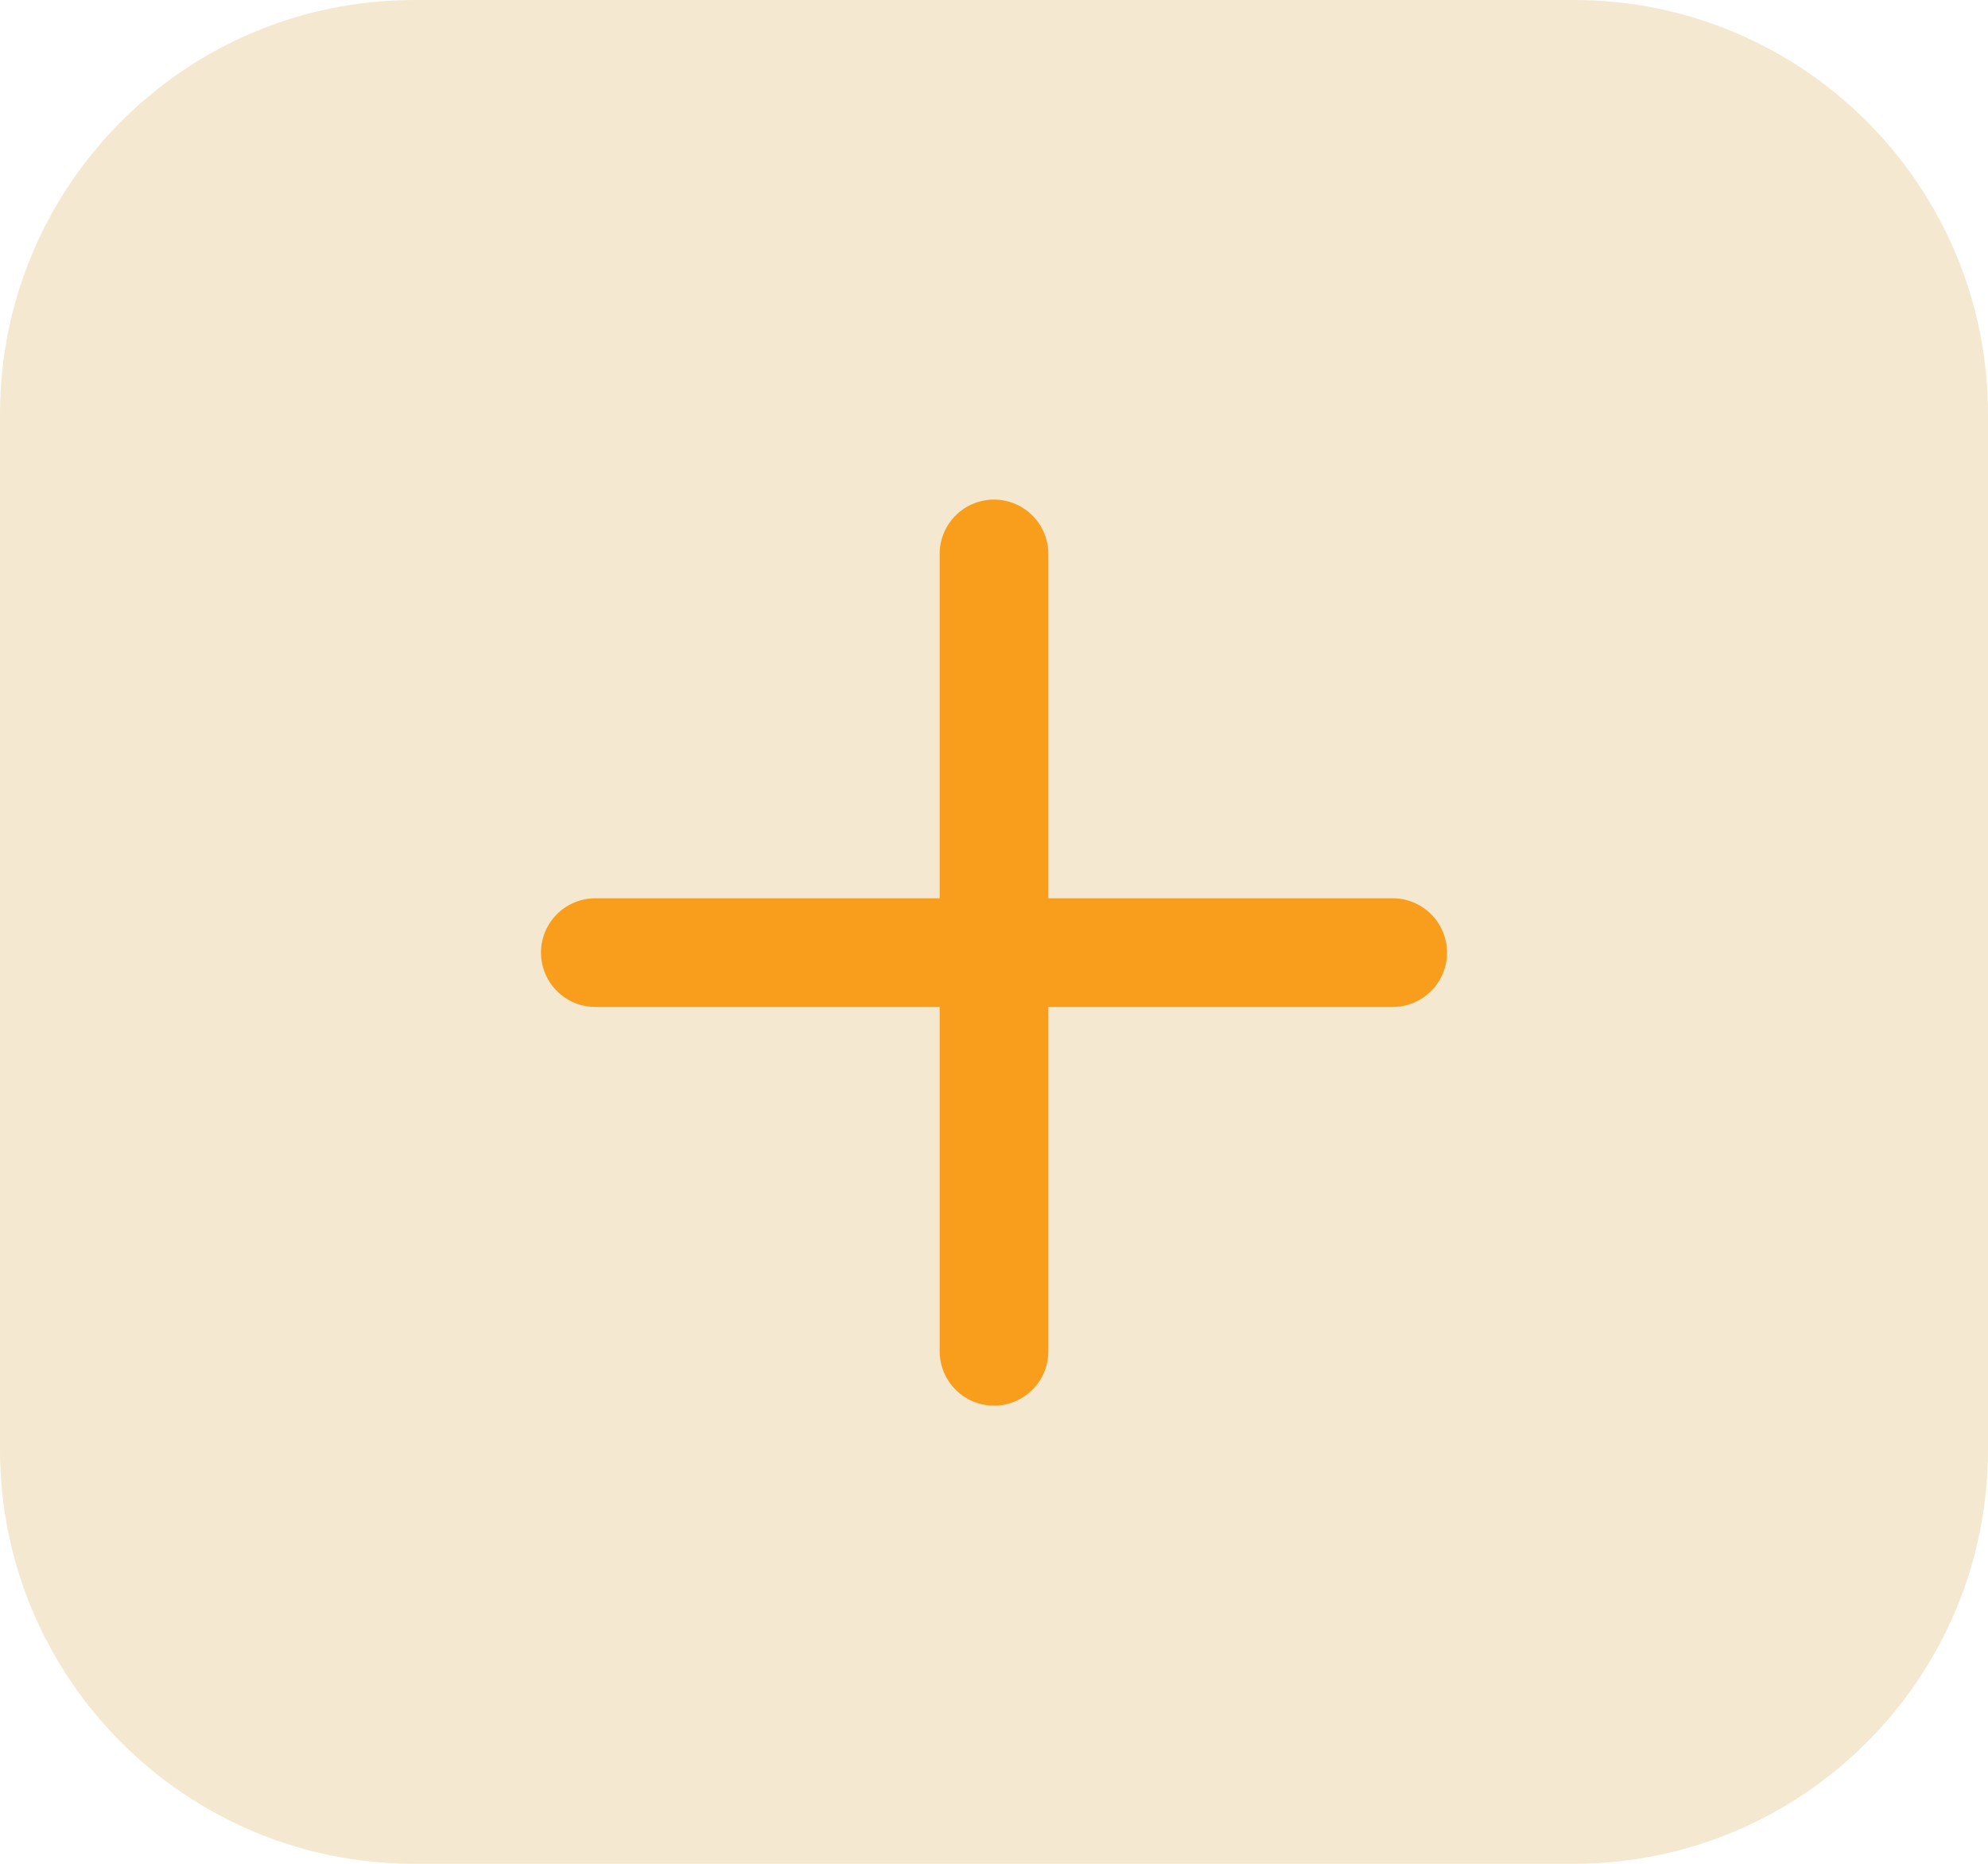
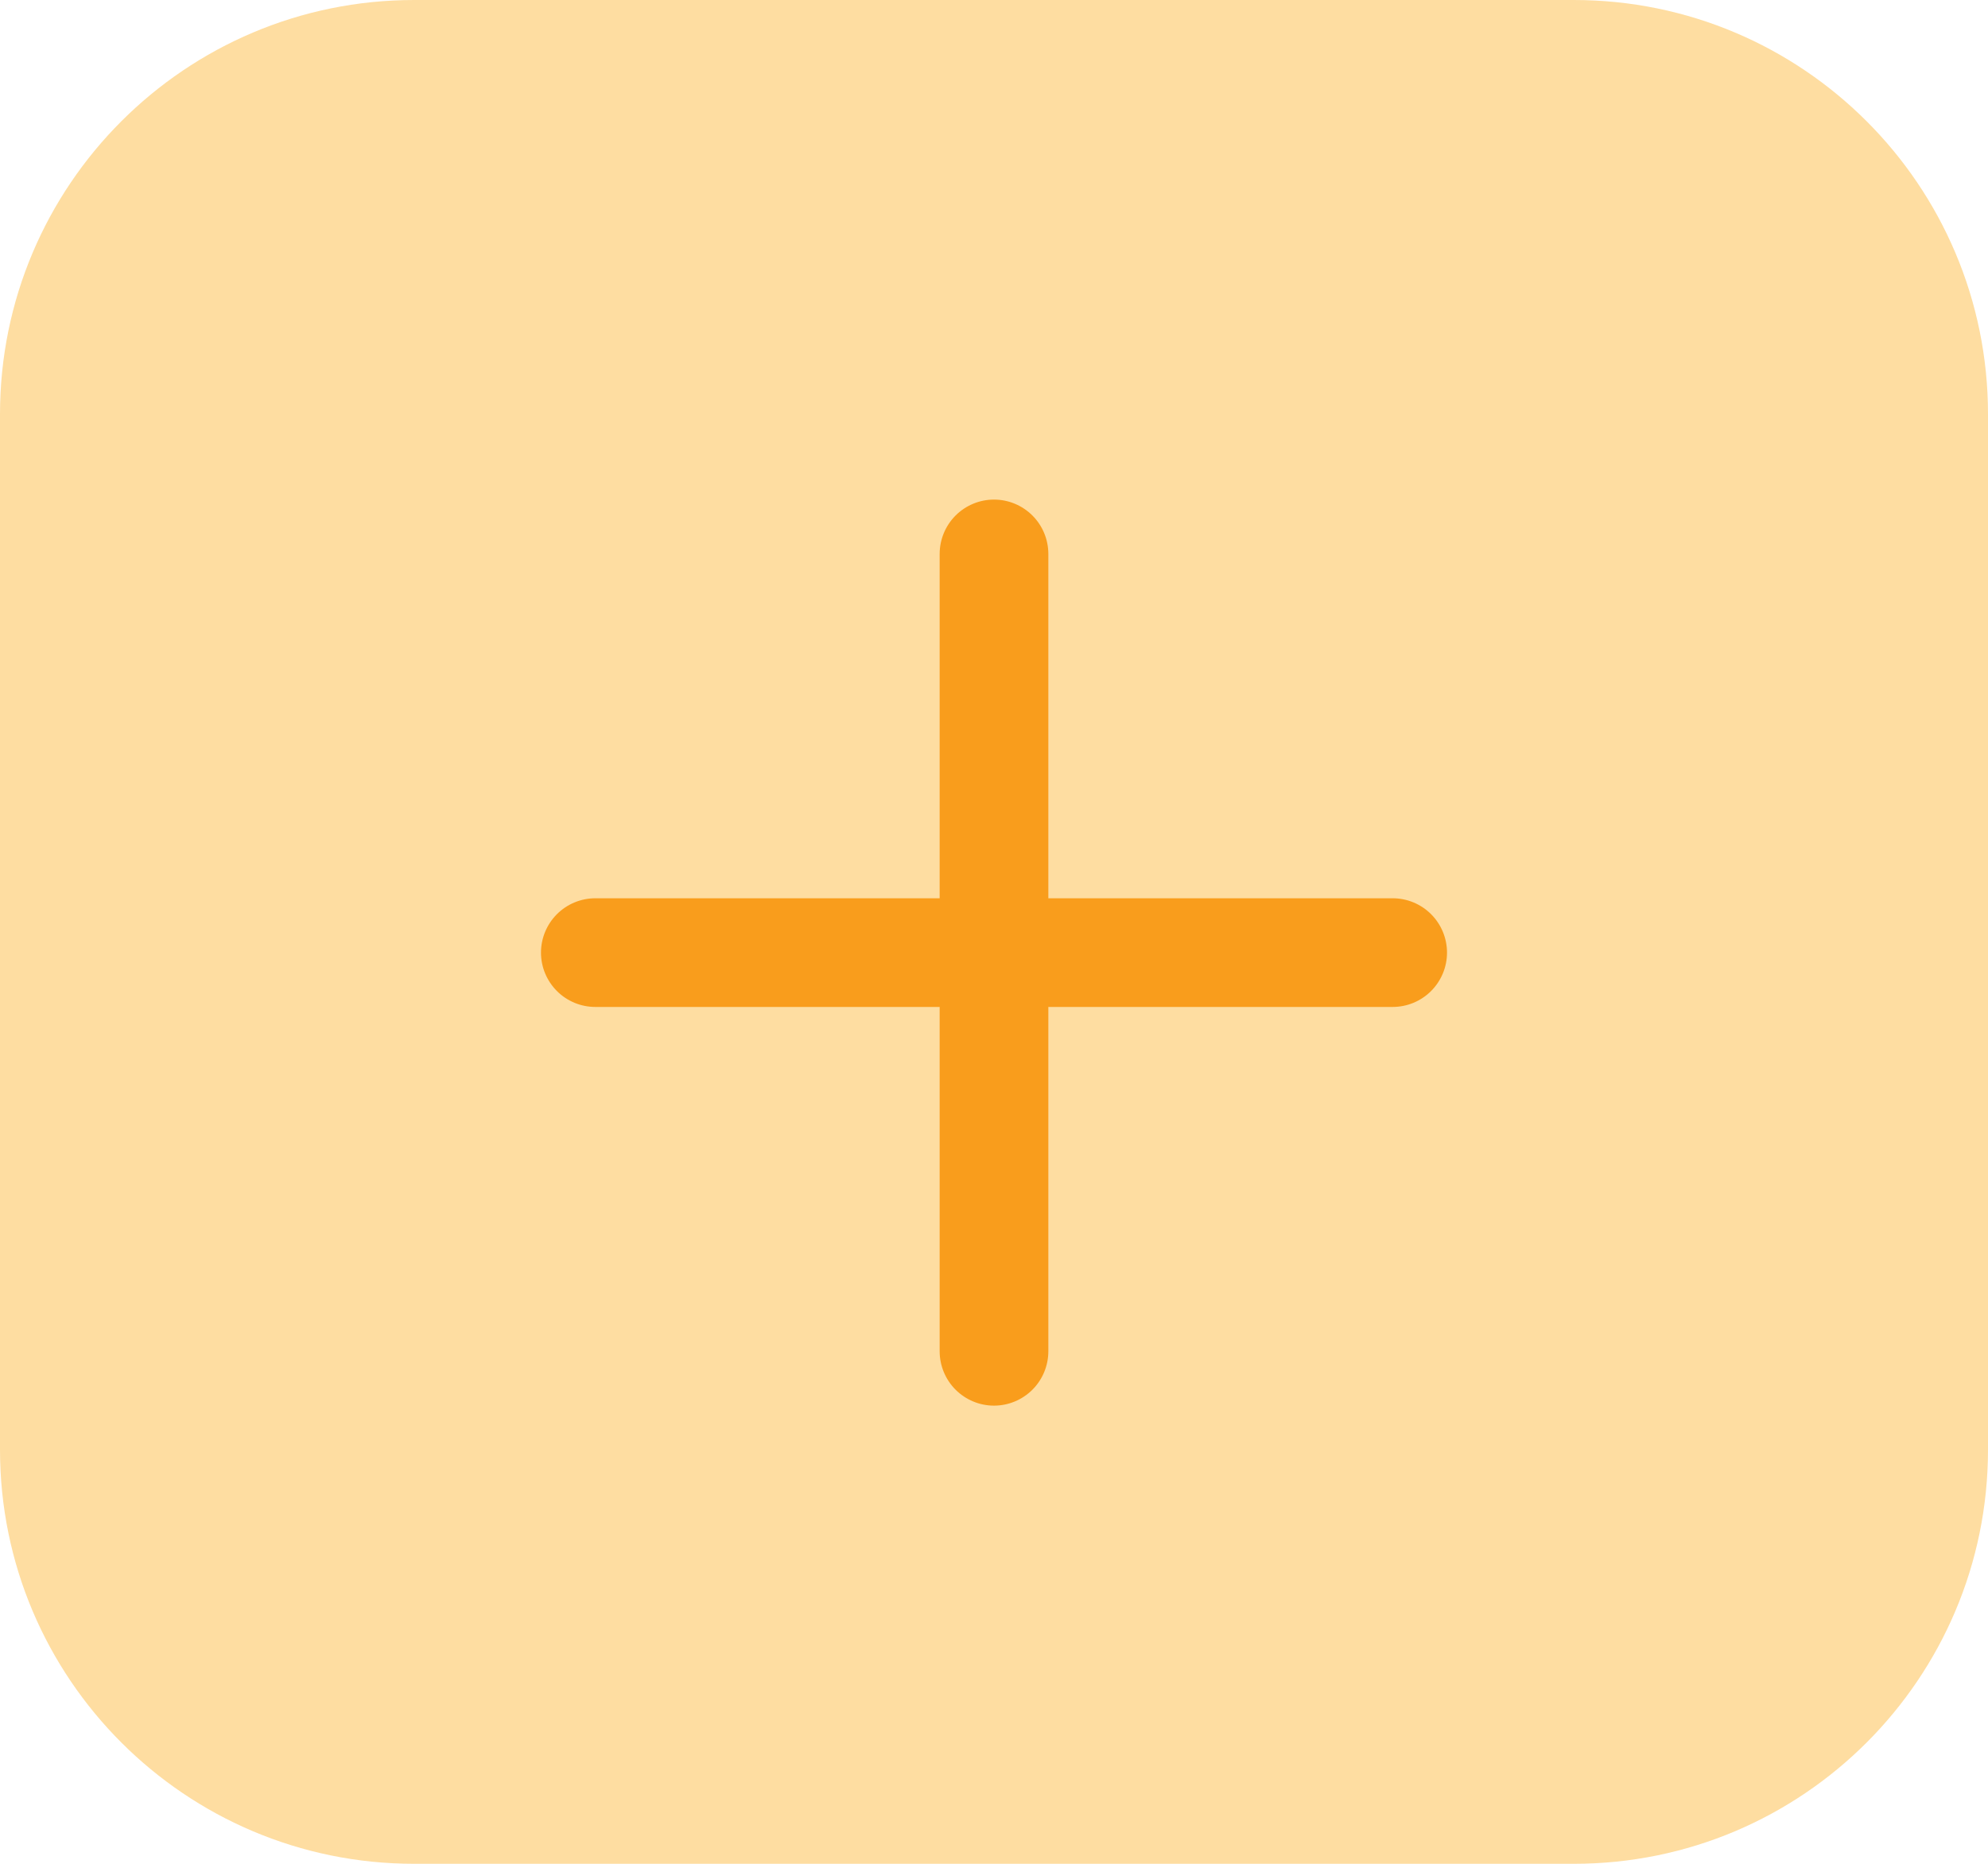
<svg xmlns="http://www.w3.org/2000/svg" width="48" height="45" viewBox="0 0 48 45" fill="none">
-   <rect width="48" height="45" rx="10" fill="#F5E8D0" />
+   <rect width="48" height="45" rx="10" fill="#FEDDA1" />
  <path d="M34.938 23C34.938 23.348 34.799 23.682 34.553 23.928C34.307 24.174 33.973 24.312 33.625 24.312H25.312V32.625C25.312 32.973 25.174 33.307 24.928 33.553C24.682 33.799 24.348 33.938 24 33.938C23.652 33.938 23.318 33.799 23.072 33.553C22.826 33.307 22.688 32.973 22.688 32.625V24.312H14.375C14.027 24.312 13.693 24.174 13.447 23.928C13.201 23.682 13.062 23.348 13.062 23C13.062 22.652 13.201 22.318 13.447 22.072C13.693 21.826 14.027 21.688 14.375 21.688H22.688V13.375C22.688 13.027 22.826 12.693 23.072 12.447C23.318 12.201 23.652 12.062 24 12.062C24.348 12.062 24.682 12.201 24.928 12.447C25.174 12.693 25.312 13.027 25.312 13.375V21.688H33.625C33.973 21.688 34.307 21.826 34.553 22.072C34.799 22.318 34.938 22.652 34.938 23Z" fill="#F99D1C" />
</svg>
